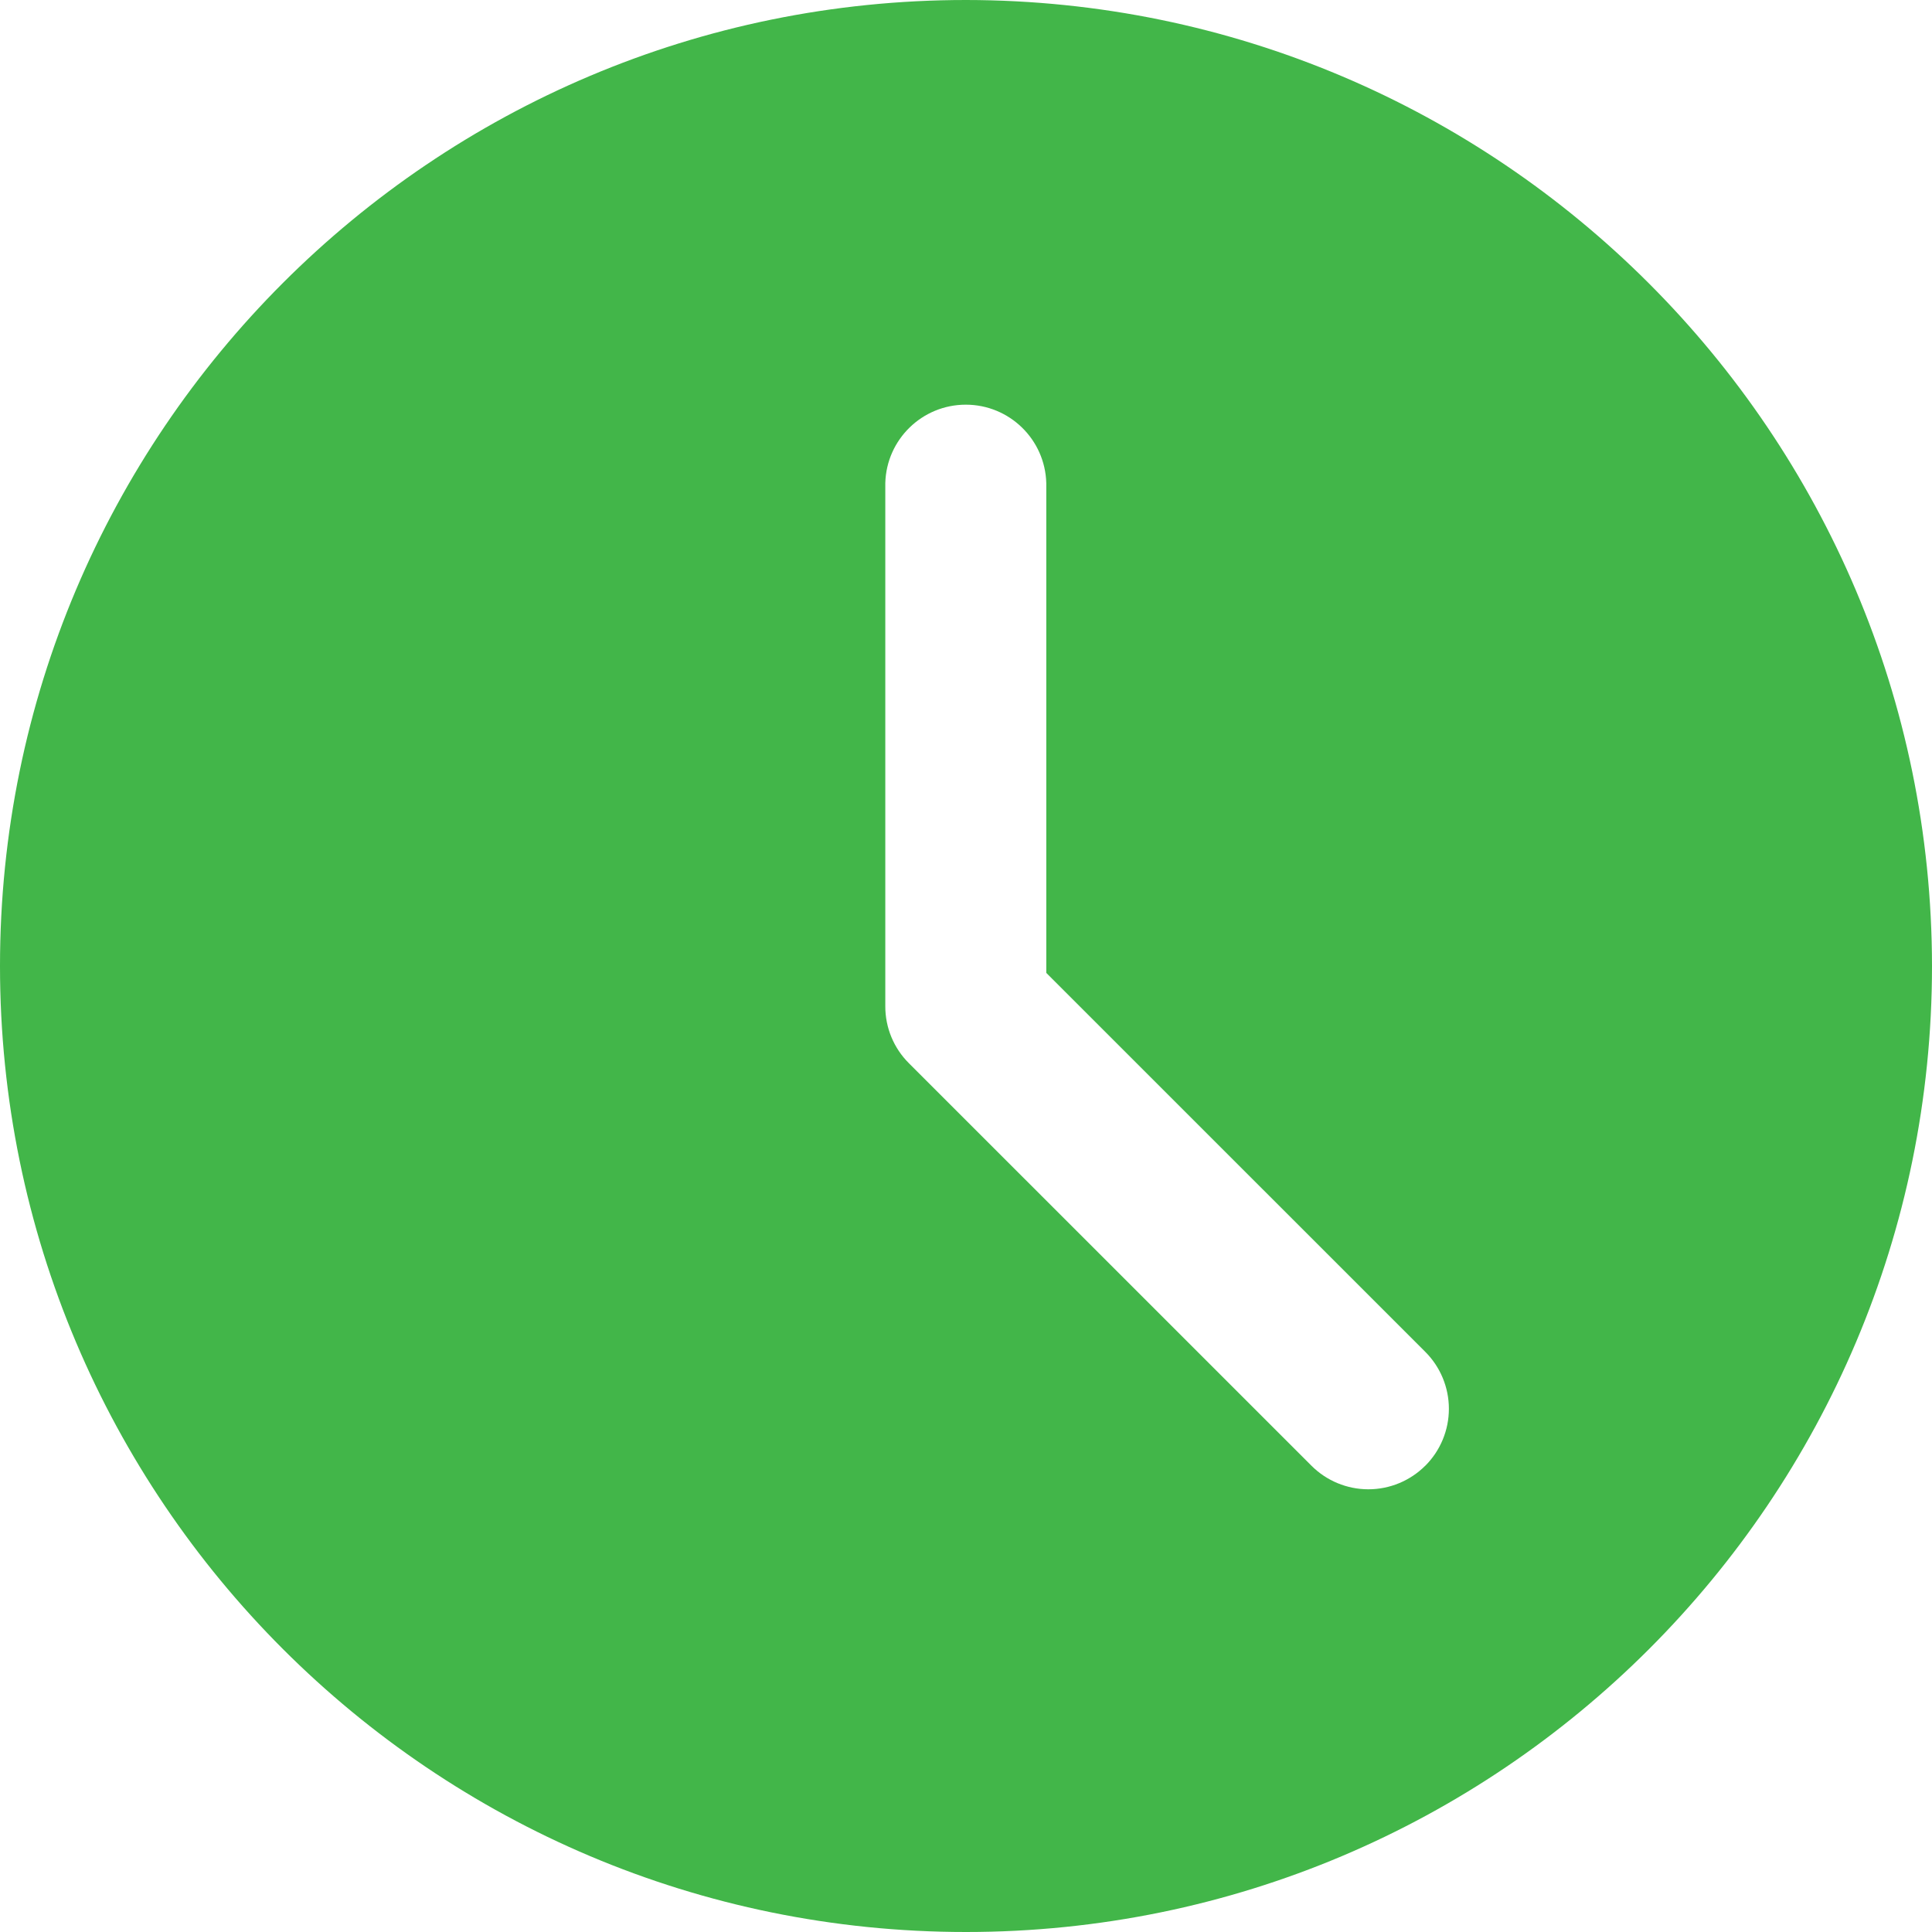
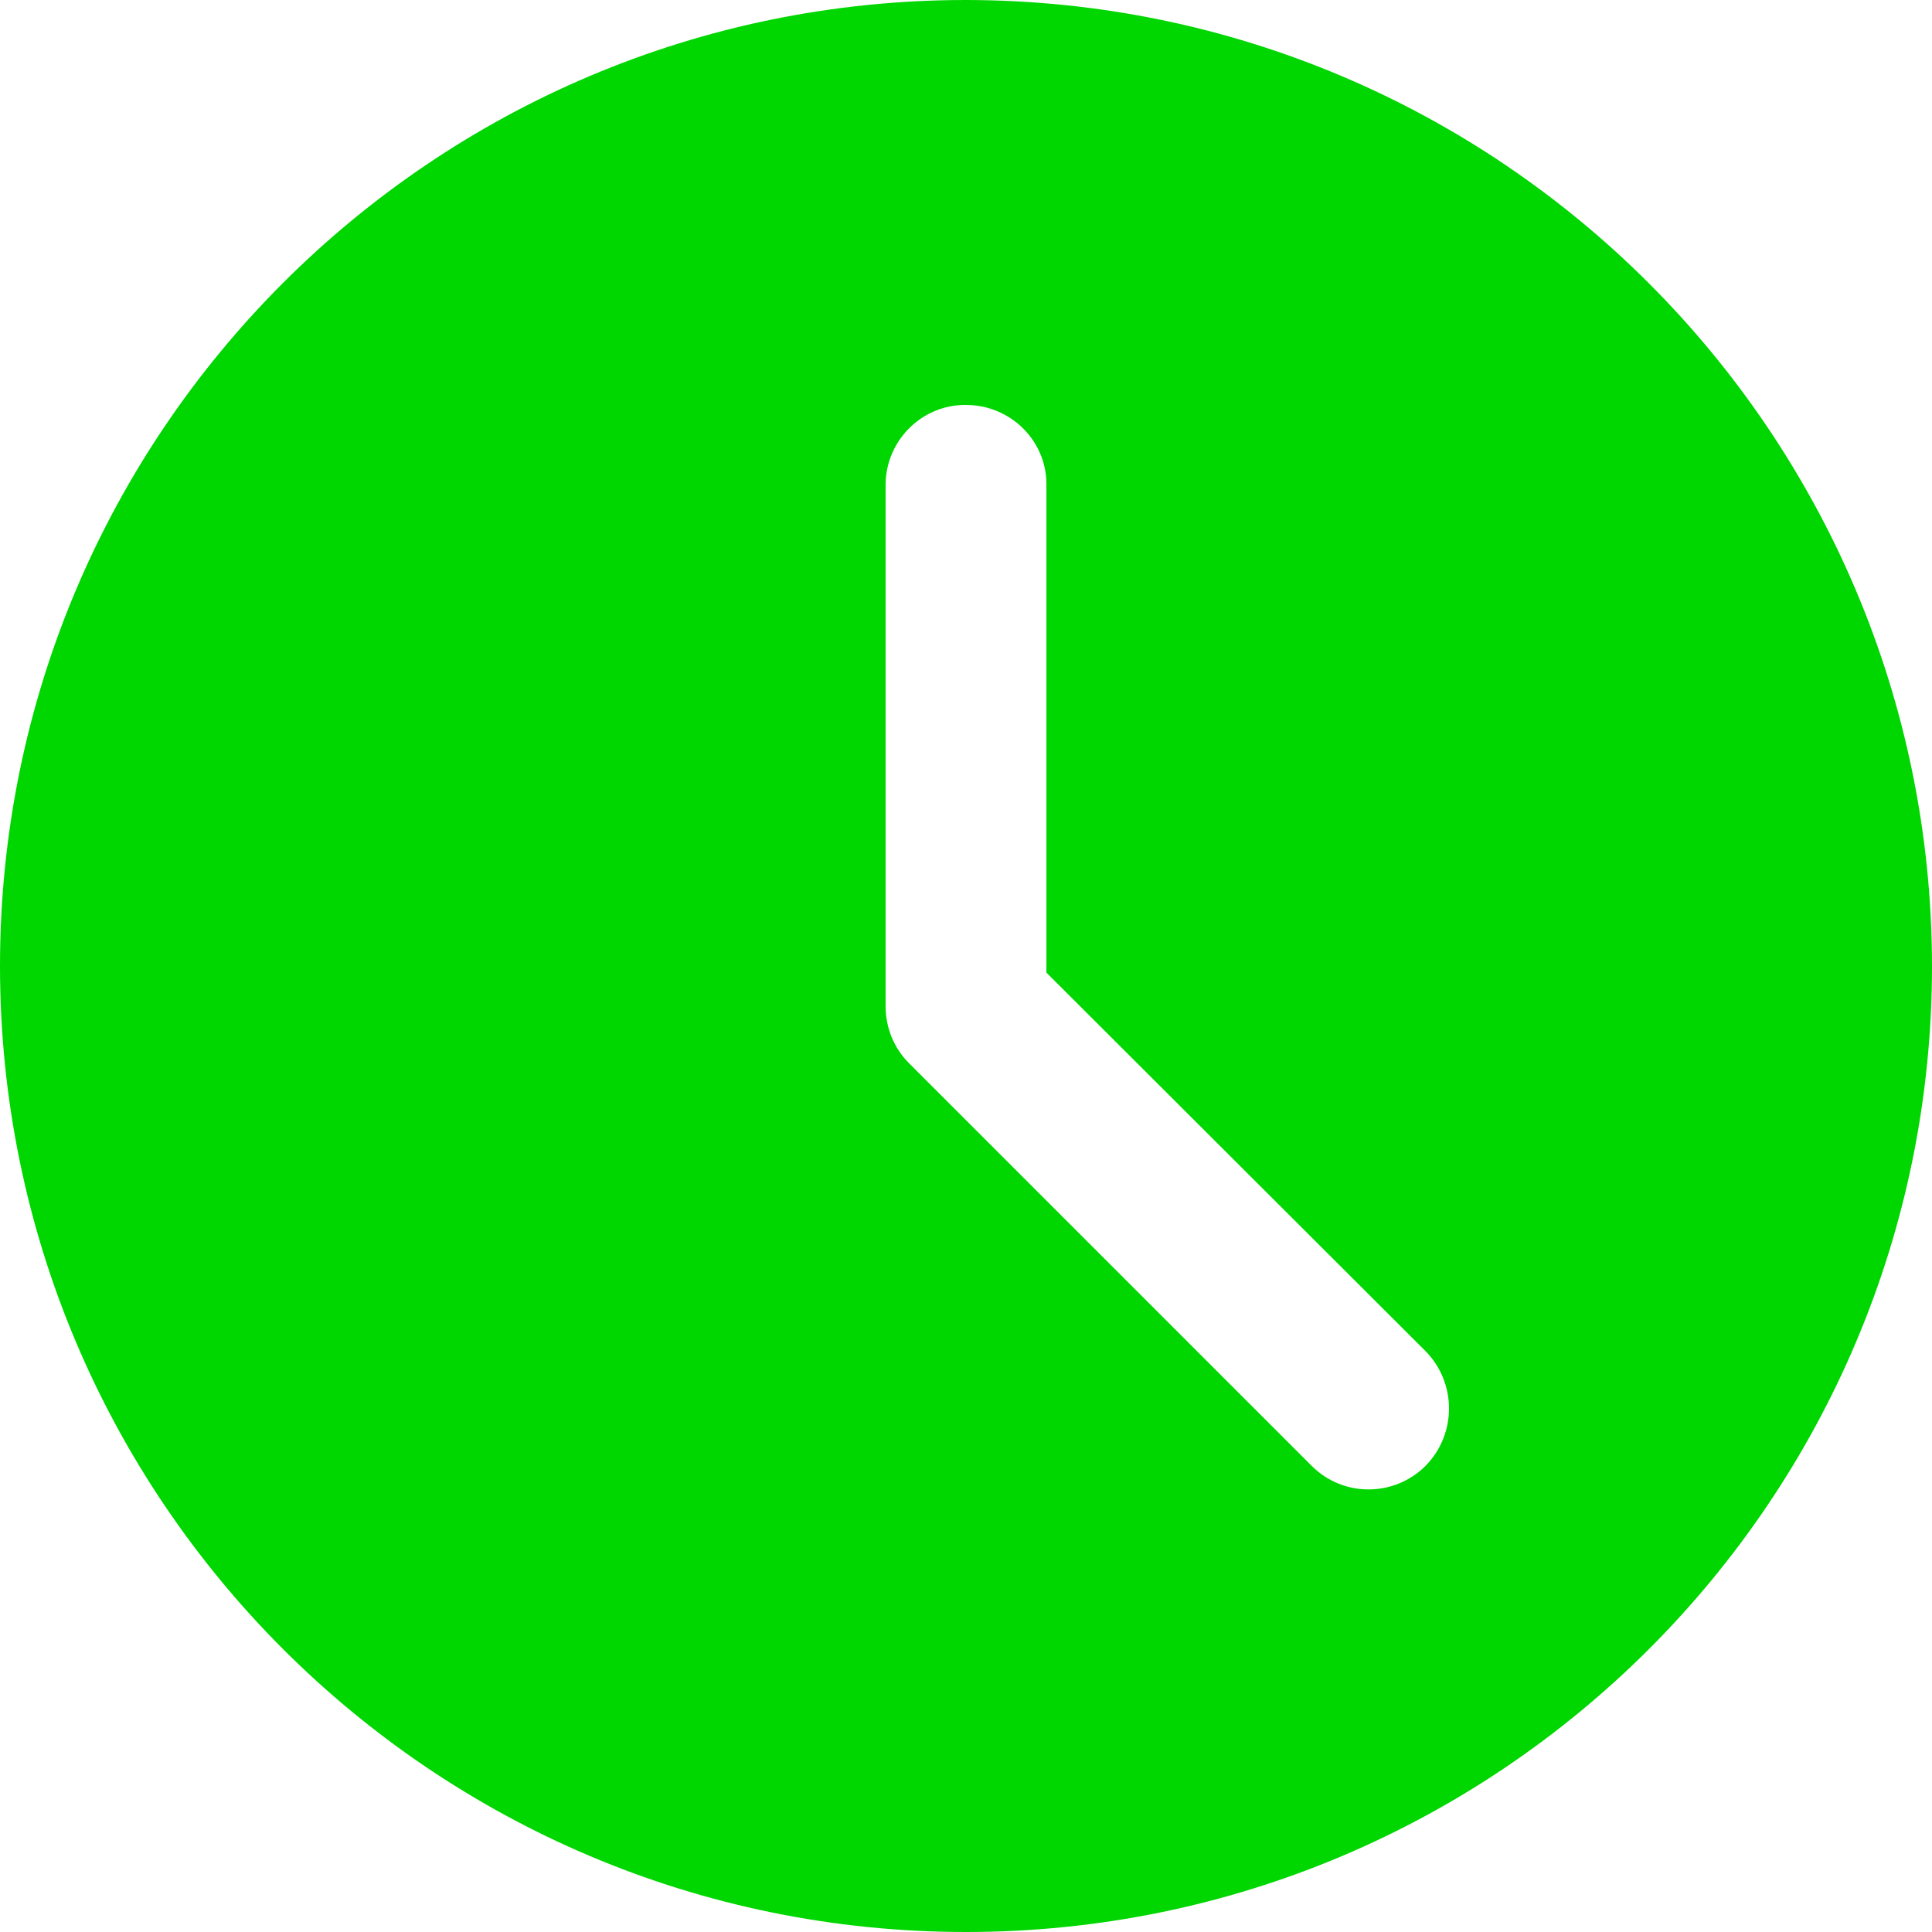
- <svg xmlns="http://www.w3.org/2000/svg" id="Layer_1" data-name="Layer 1" viewBox="0 0 322 322">
-   <defs>
-     <style>.cls-1{fill:#42b649;}</style>
-   </defs>
-   <path id="clock" class="cls-1" d="M183.11,9.22a161,161,0,1,0,161,161h0A161.17,161.17,0,0,0,183.11,9.22Zm76.56,244.27a13.41,13.41,0,0,1-19,0v0l-67.08-67.07a13.35,13.35,0,0,1-3.93-9.49V89.72a13.42,13.42,0,0,1,26.83,0v81.65l63.16,63.15a13.42,13.42,0,0,1,0,19h0Z" transform="translate(-22.11 -9.22)" />
+ <svg xmlns="http://www.w3.org/2000/svg" version="1.1" id="Layer_1" x="0px" y="0px" viewBox="0 0 322 322" style="enable-background:new 0 0 322 322;" xml:space="preserve">
+   <style type="text/css">
+ 	.st0{fill:#00D600;}
+ </style>
+   <path id="clock" class="st0" d="M161,0C72.1,0,0,72.1,0,161s72.1,161,161,161s161-72.1,161-161l0,0l0,0C321.9,72.1,249.9,0.1,161,0z   M237.6,244.3c-5.2,5.2-13.7,5.3-19,0c0,0,0,0,0,0l0,0l-67.1-67.1c-2.5-2.5-3.9-5.9-3.9-9.5V80.5c0.2-7.4,6.4-13.3,13.8-13  c7.1,0.2,12.9,5.9,13,13v81.6l63.2,63.1C242.8,230.5,242.8,239,237.6,244.3C237.6,244.3,237.5,244.3,237.6,244.3L237.6,244.3  L237.6,244.3z" />
</svg>
